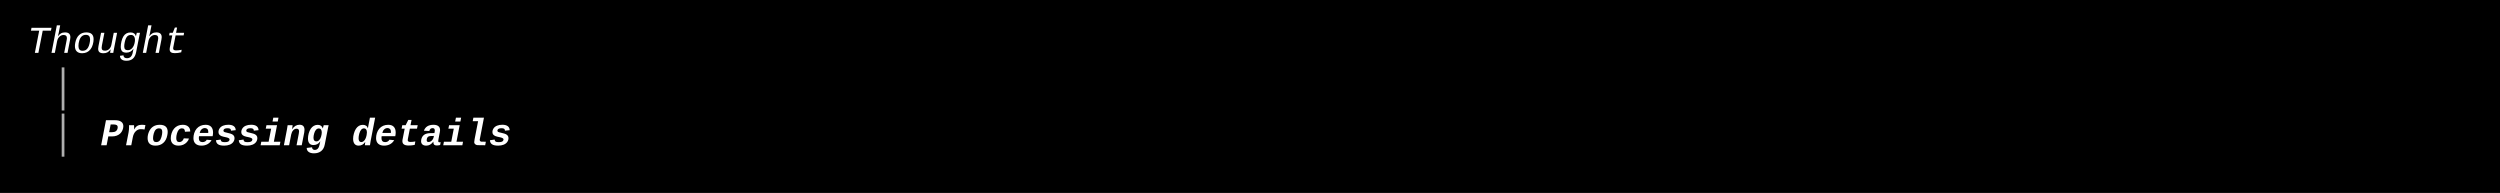
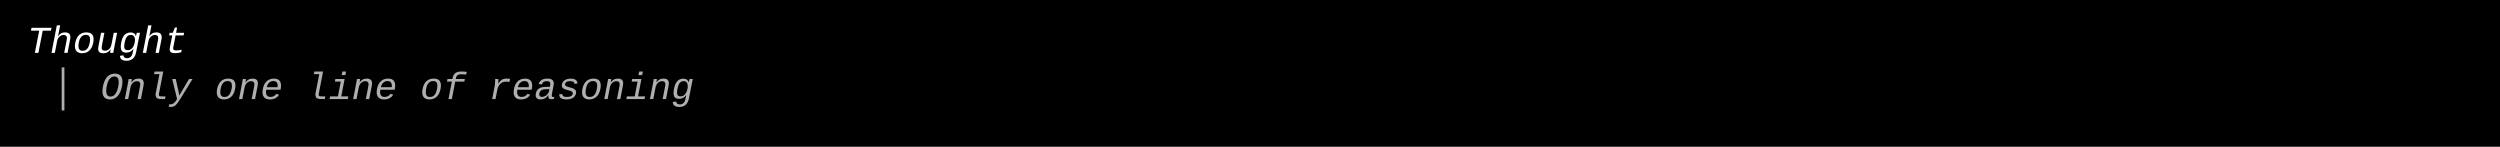
- <svg xmlns="http://www.w3.org/2000/svg" width="920" height="71" viewBox="0 0 920 71">
+ <svg xmlns="http://www.w3.org/2000/svg" width="920" height="54" viewBox="0 0 920 54">
  <style>
    text { font-family: Consolas, "Courier New", monospace; font-size: 14px; dominant-baseline: text-before-edge; white-space: pre; }
  </style>
-   <rect width="920" height="71" fill="#000000" />
+   <rect width="920" height="54" fill="#000000" />
  <g transform="translate(10, 10)">
    <text x="0" y="2" fill="#ffffff" textLength="81" lengthAdjust="spacingAndGlyphs" font-style="italic"> Thought </text>
    <text x="9" y="19" fill="#afafaf" textLength="9" lengthAdjust="spacingAndGlyphs">│</text>
-     <text x="9" y="36" fill="#afafaf" textLength="9" lengthAdjust="spacingAndGlyphs">│</text>
-     <text x="27" y="36" fill="#ffffff" textLength="162" lengthAdjust="spacingAndGlyphs" font-weight="bold" font-style="italic">Processing details</text>
+     <text x="27" y="19" fill="#afafaf" textLength="234" lengthAdjust="spacingAndGlyphs" font-style="italic">Only one line of reasoning</text>
  </g>
</svg>
